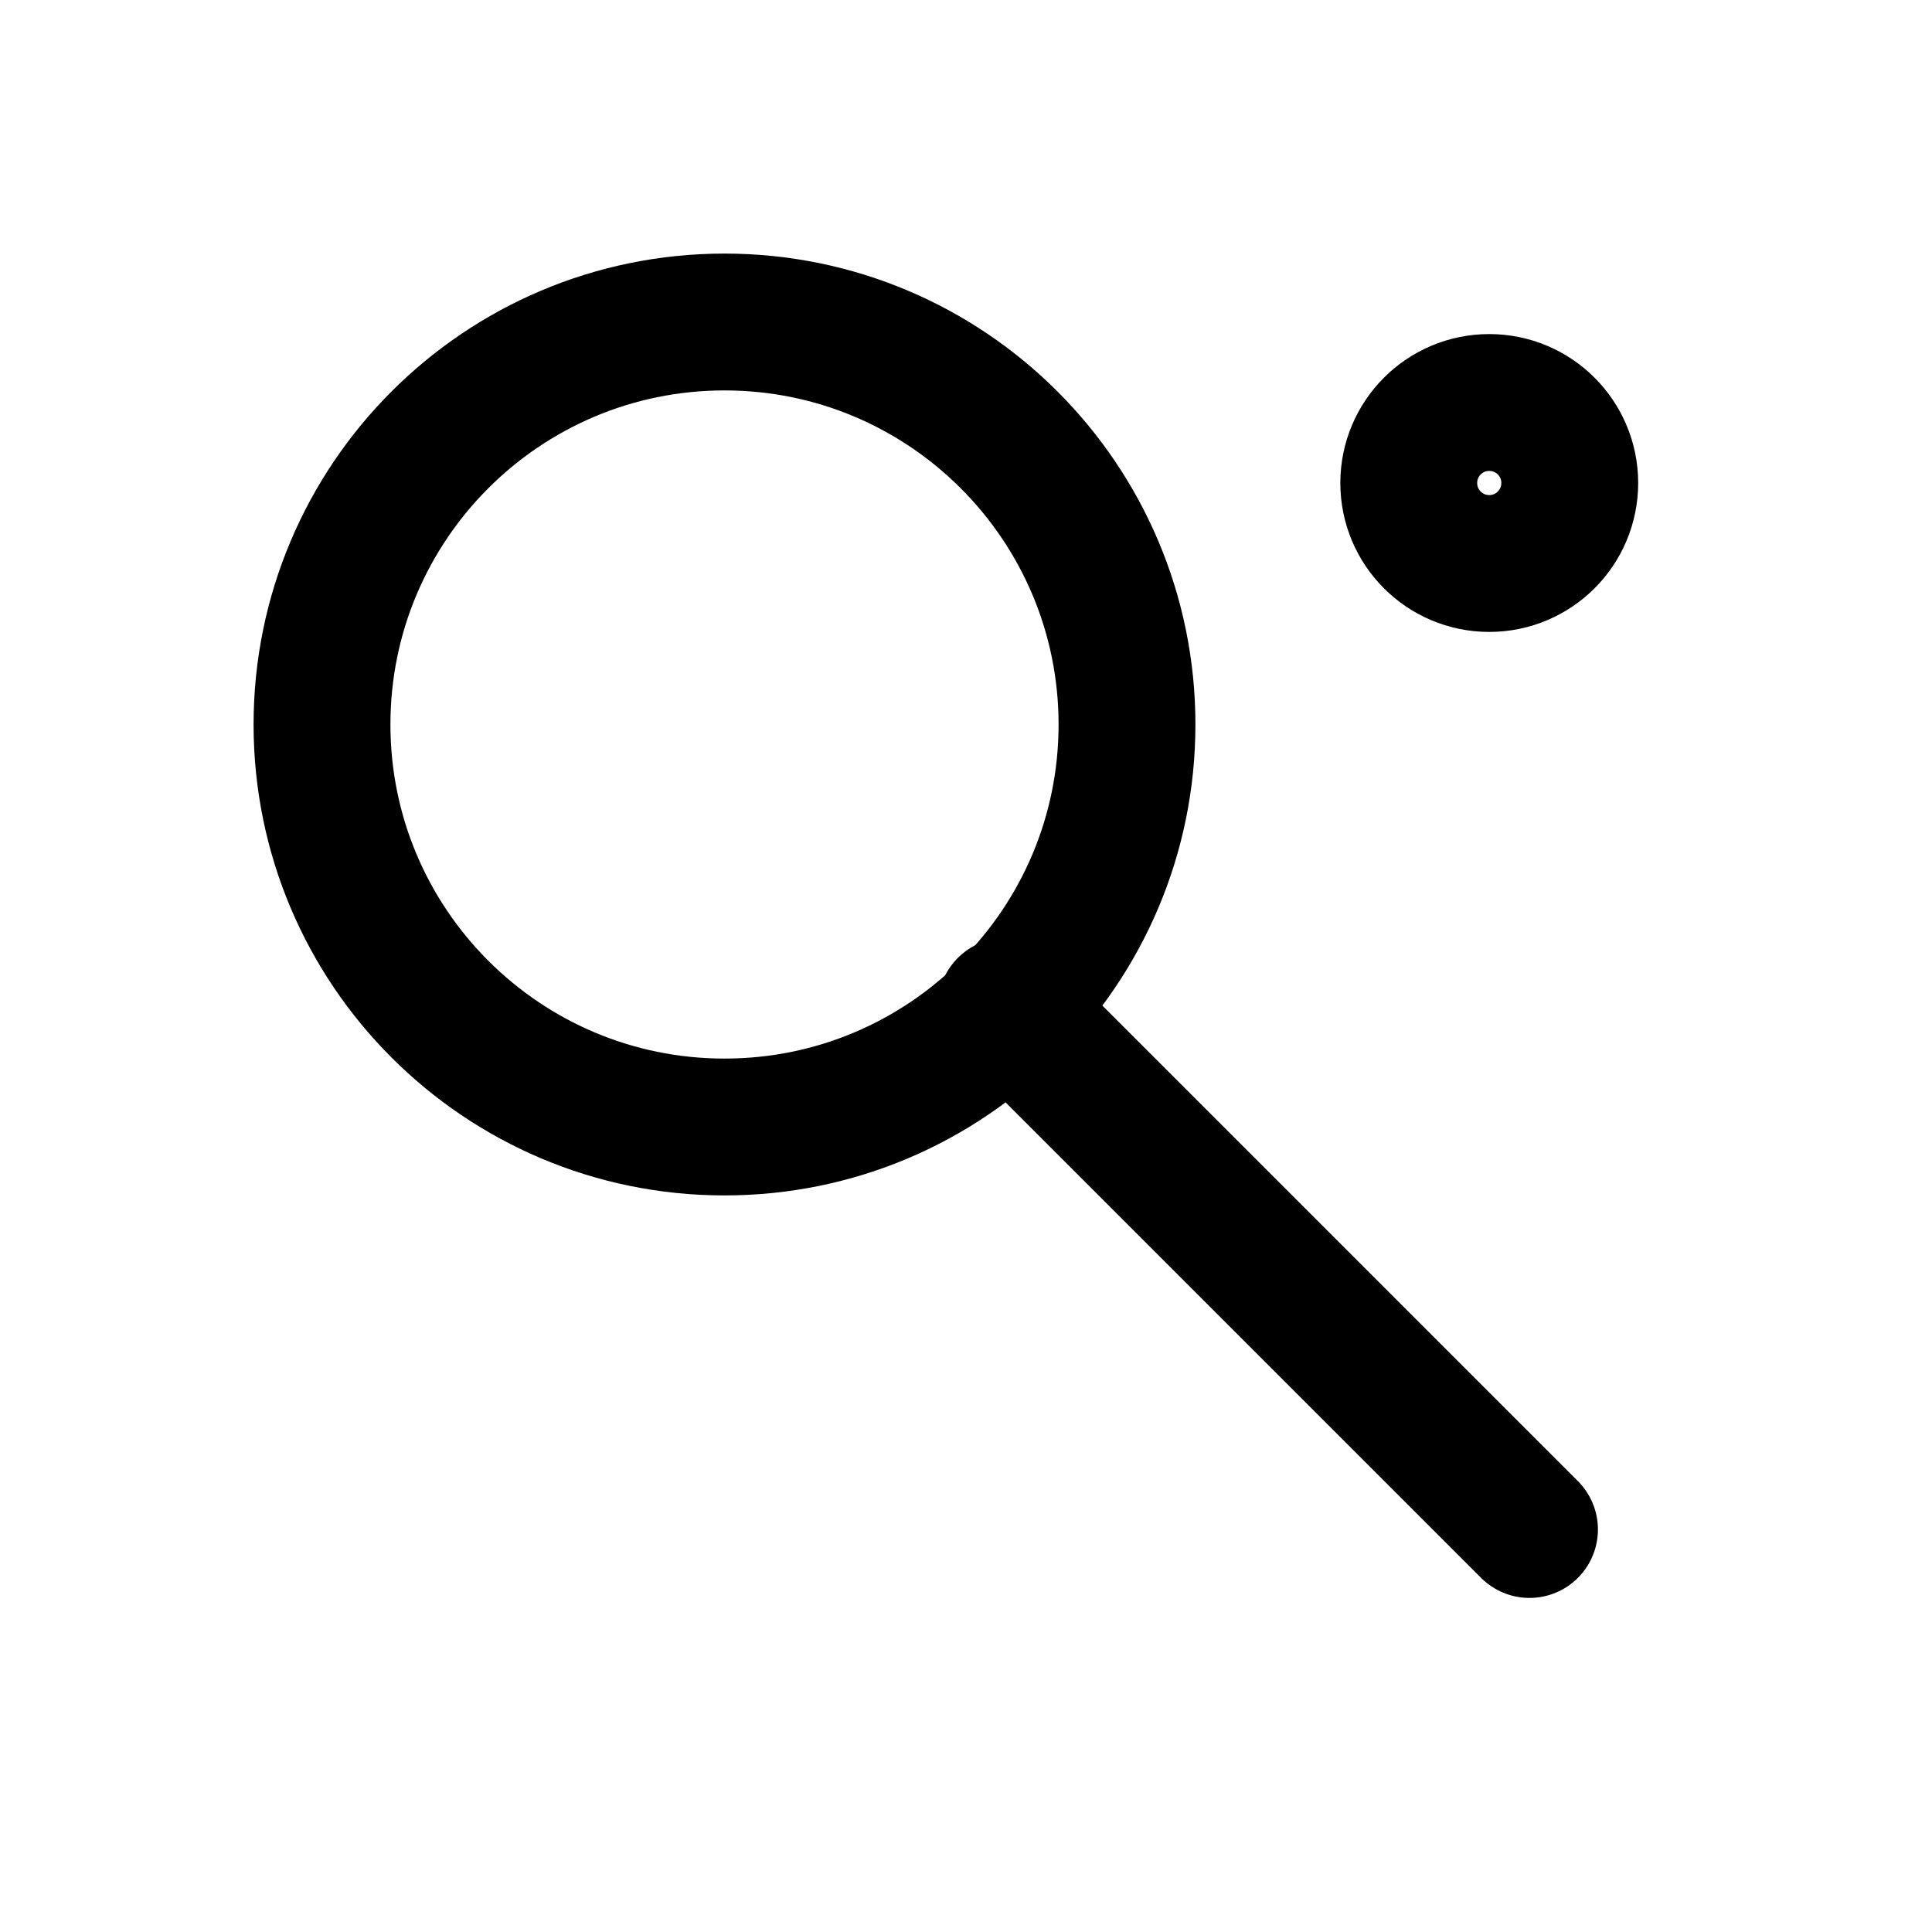
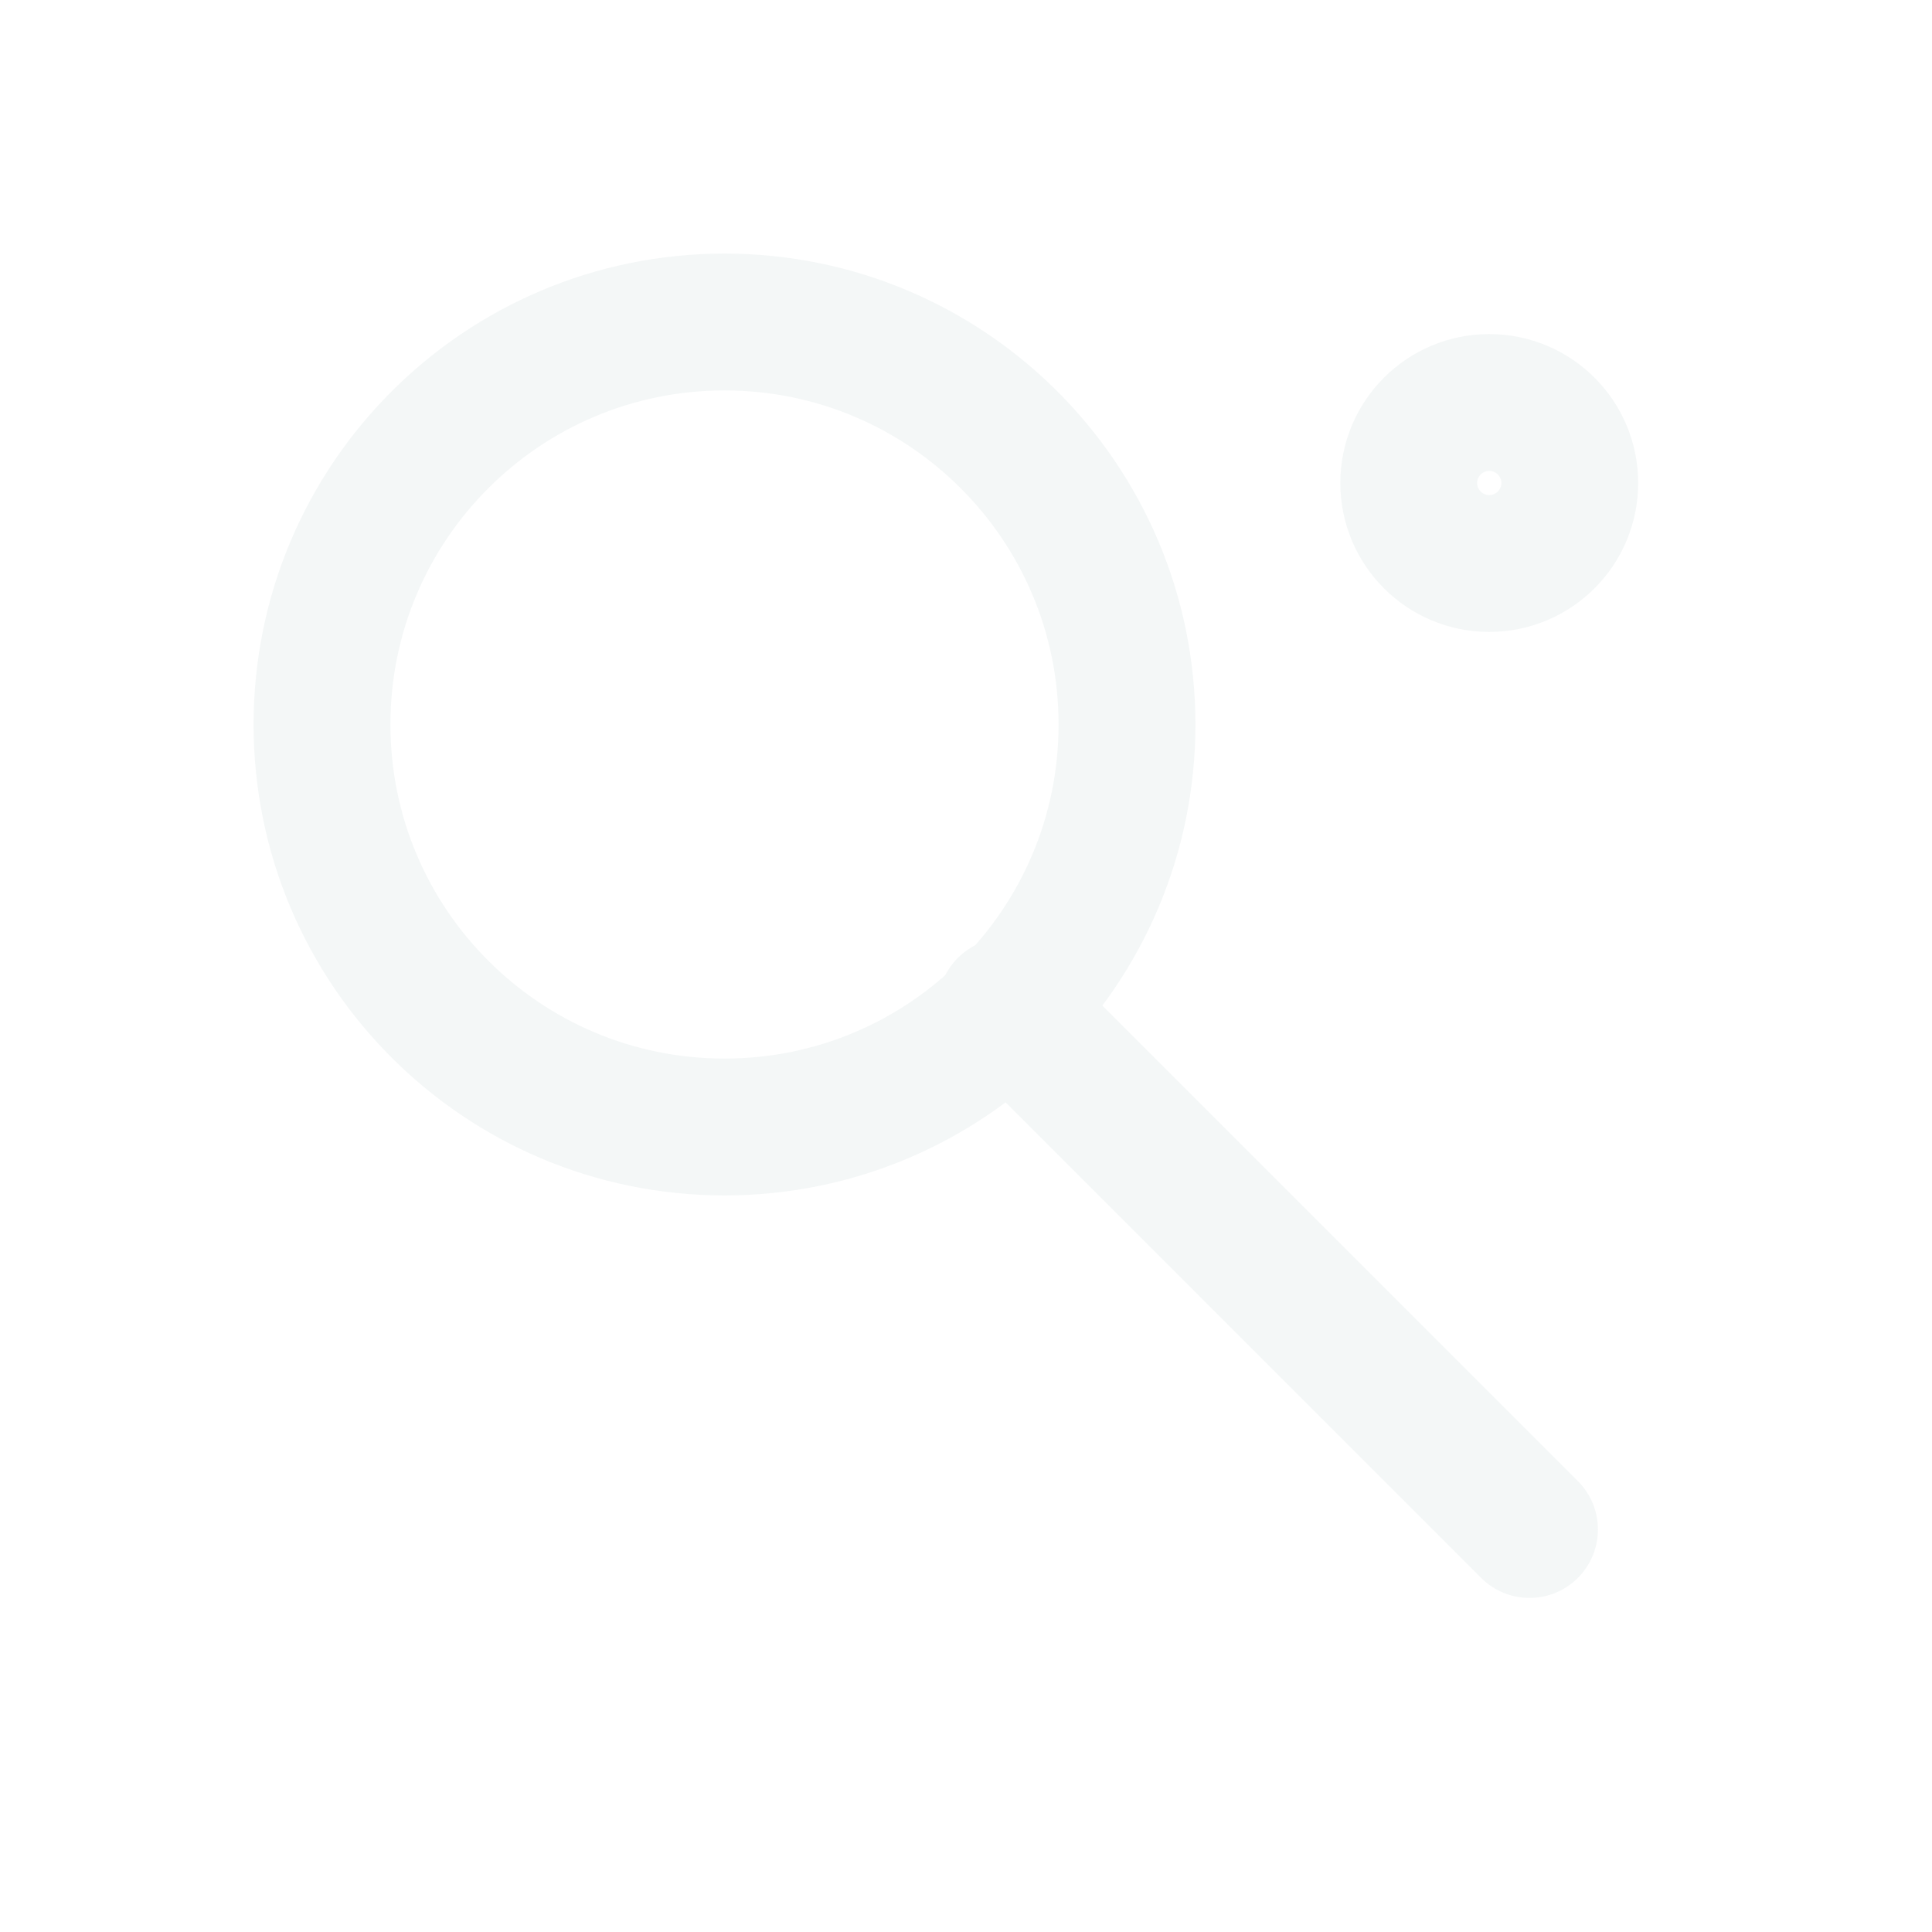
- <svg xmlns="http://www.w3.org/2000/svg" viewBox="0 0 24 24" fill="none" stroke="currentColor" stroke-width="1.7" stroke-linecap="round" stroke-linejoin="round">
+ <svg xmlns="http://www.w3.org/2000/svg" viewBox="0 0 24 24" fill="none" stroke="#F4F7F7" stroke-width="1.7" stroke-linecap="round" stroke-linejoin="round">
  <circle cx="9" cy="9" r="5" />
  <path d="m12.5 12.5 5 5M17 17l2 2" />
  <circle cx="18.5" cy="6" r="1" />
</svg>
